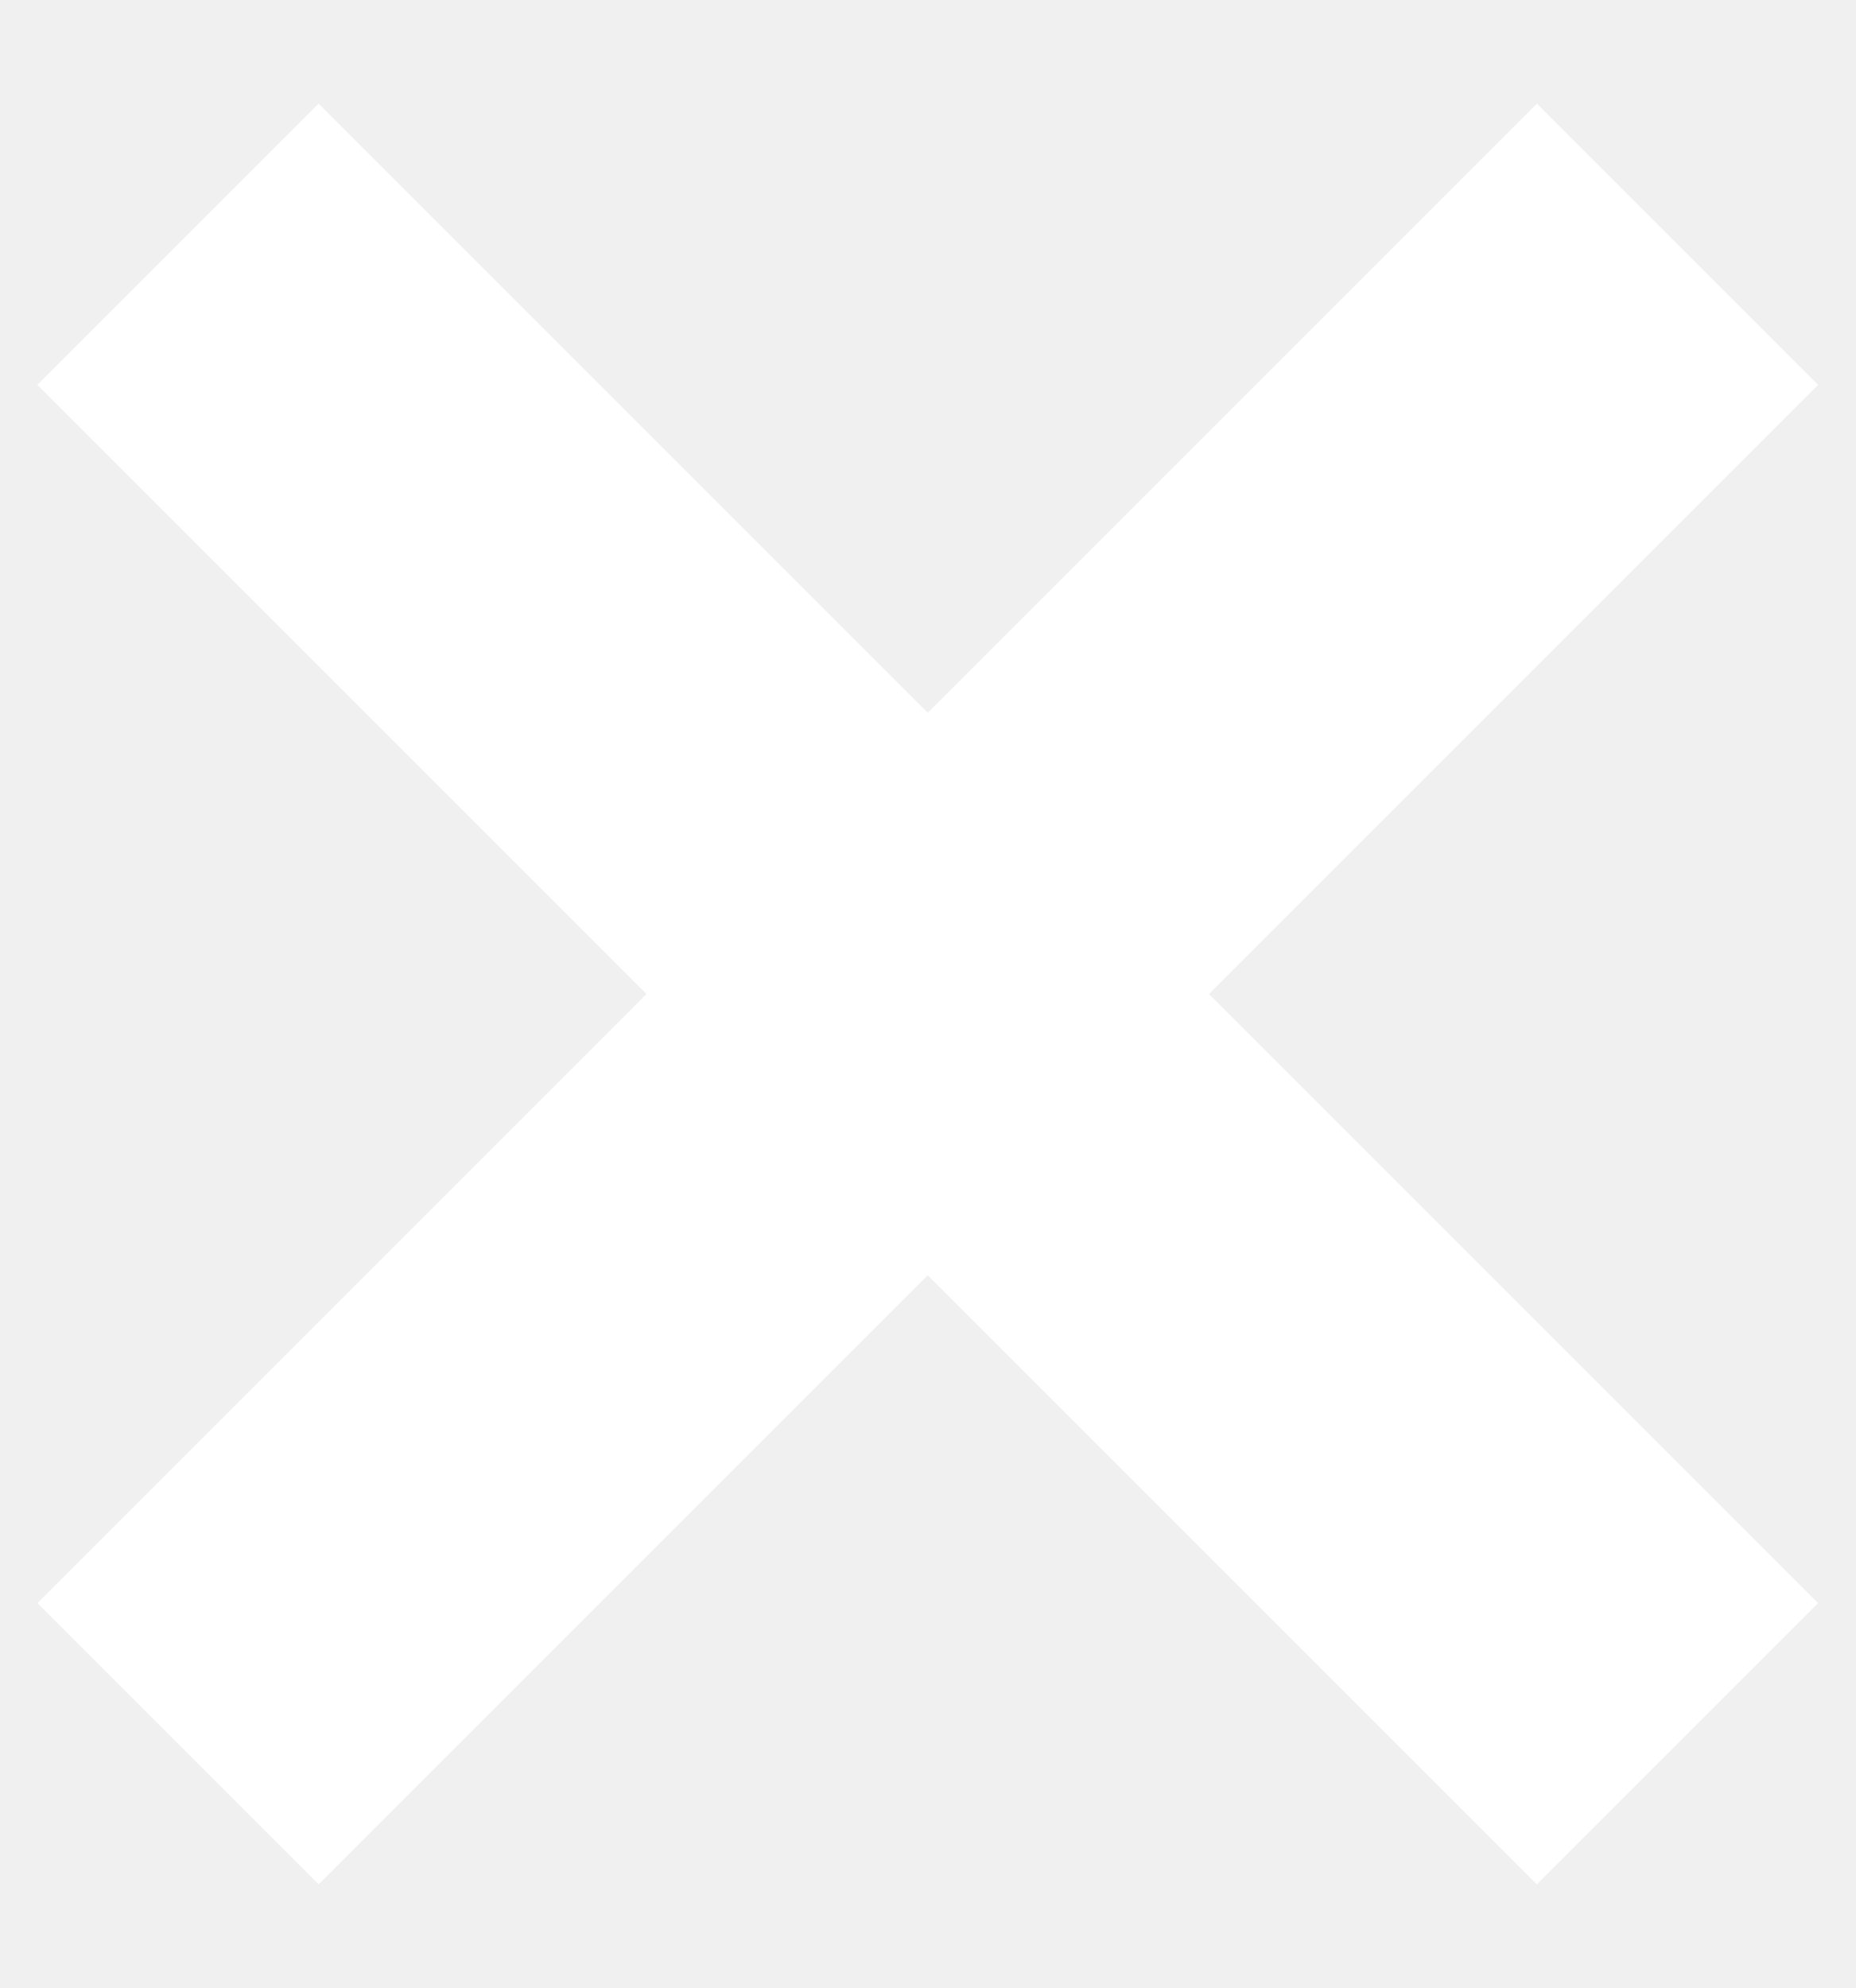
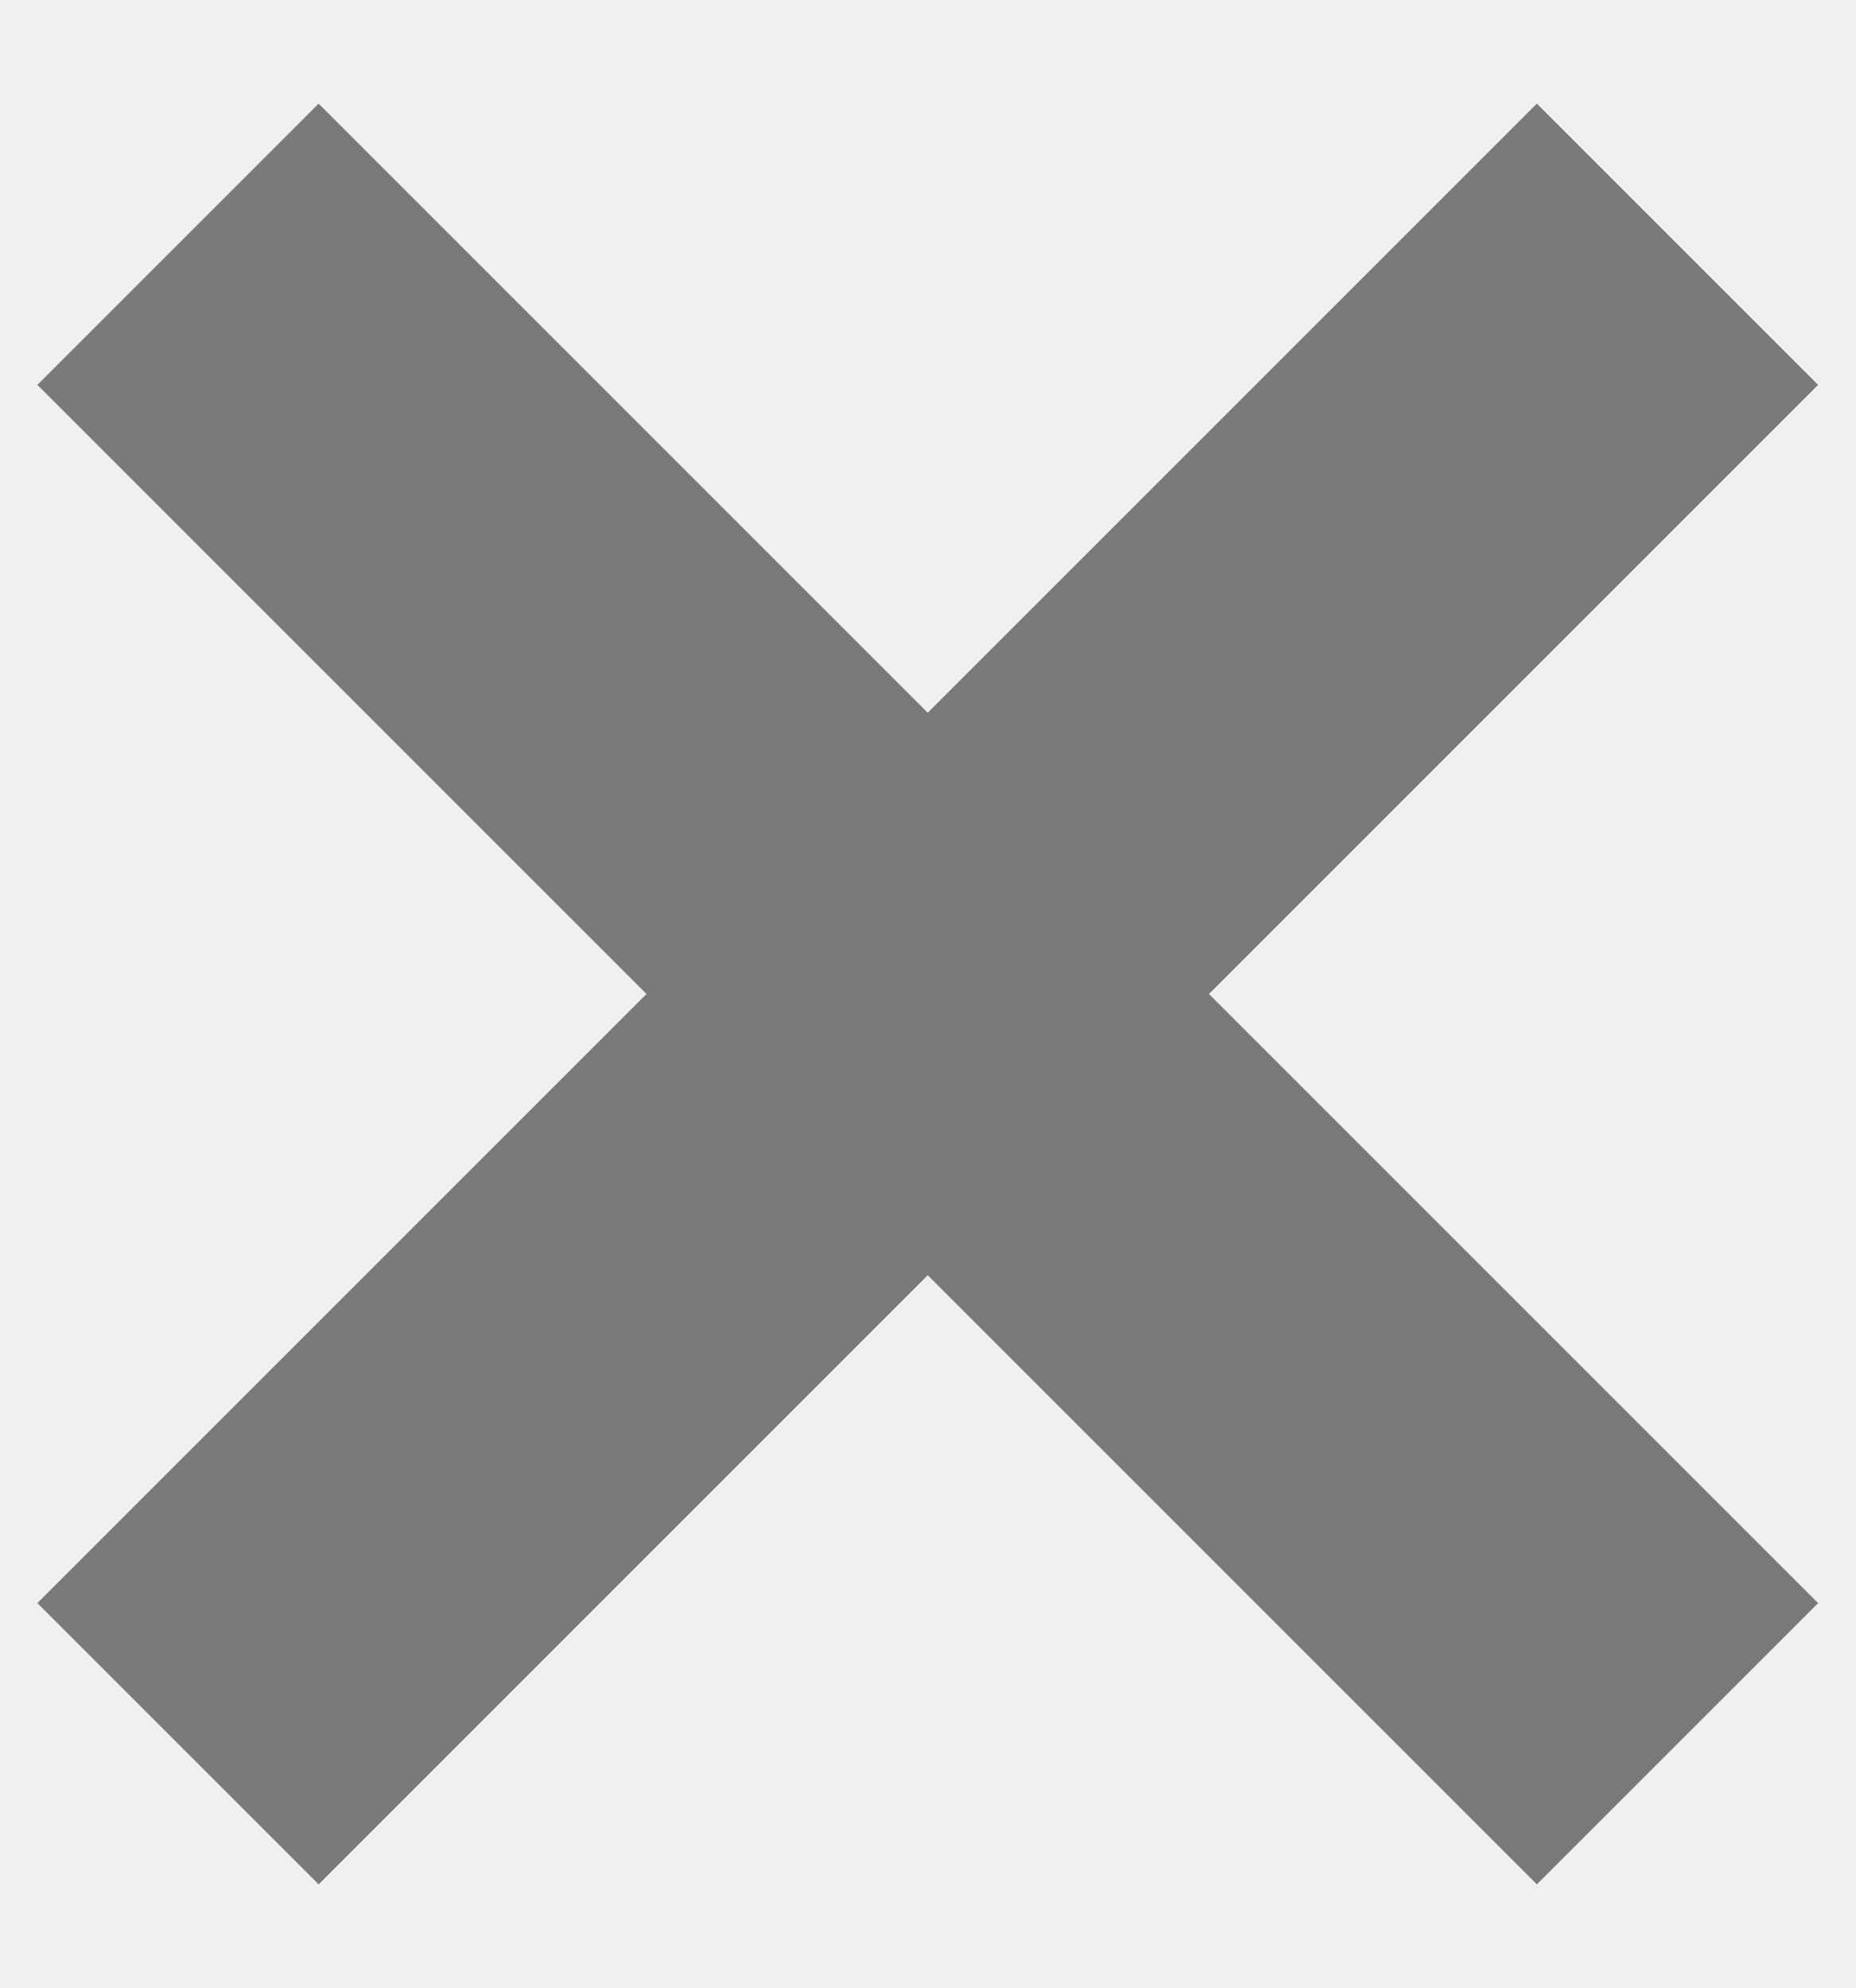
<svg xmlns="http://www.w3.org/2000/svg" width="14" height="15">
-   <g fill="#FFF" fill-rule="evenodd">
+   <g fill="#7a7a7a" fill-rule="evenodd">
    <path d="M2.404.782l11.314 11.314-2.122 2.122L.282 2.904z" />
    <path d="M.282 12.096L11.596.782l2.122 2.122L2.404 14.218z" />
  </g>
</svg>
